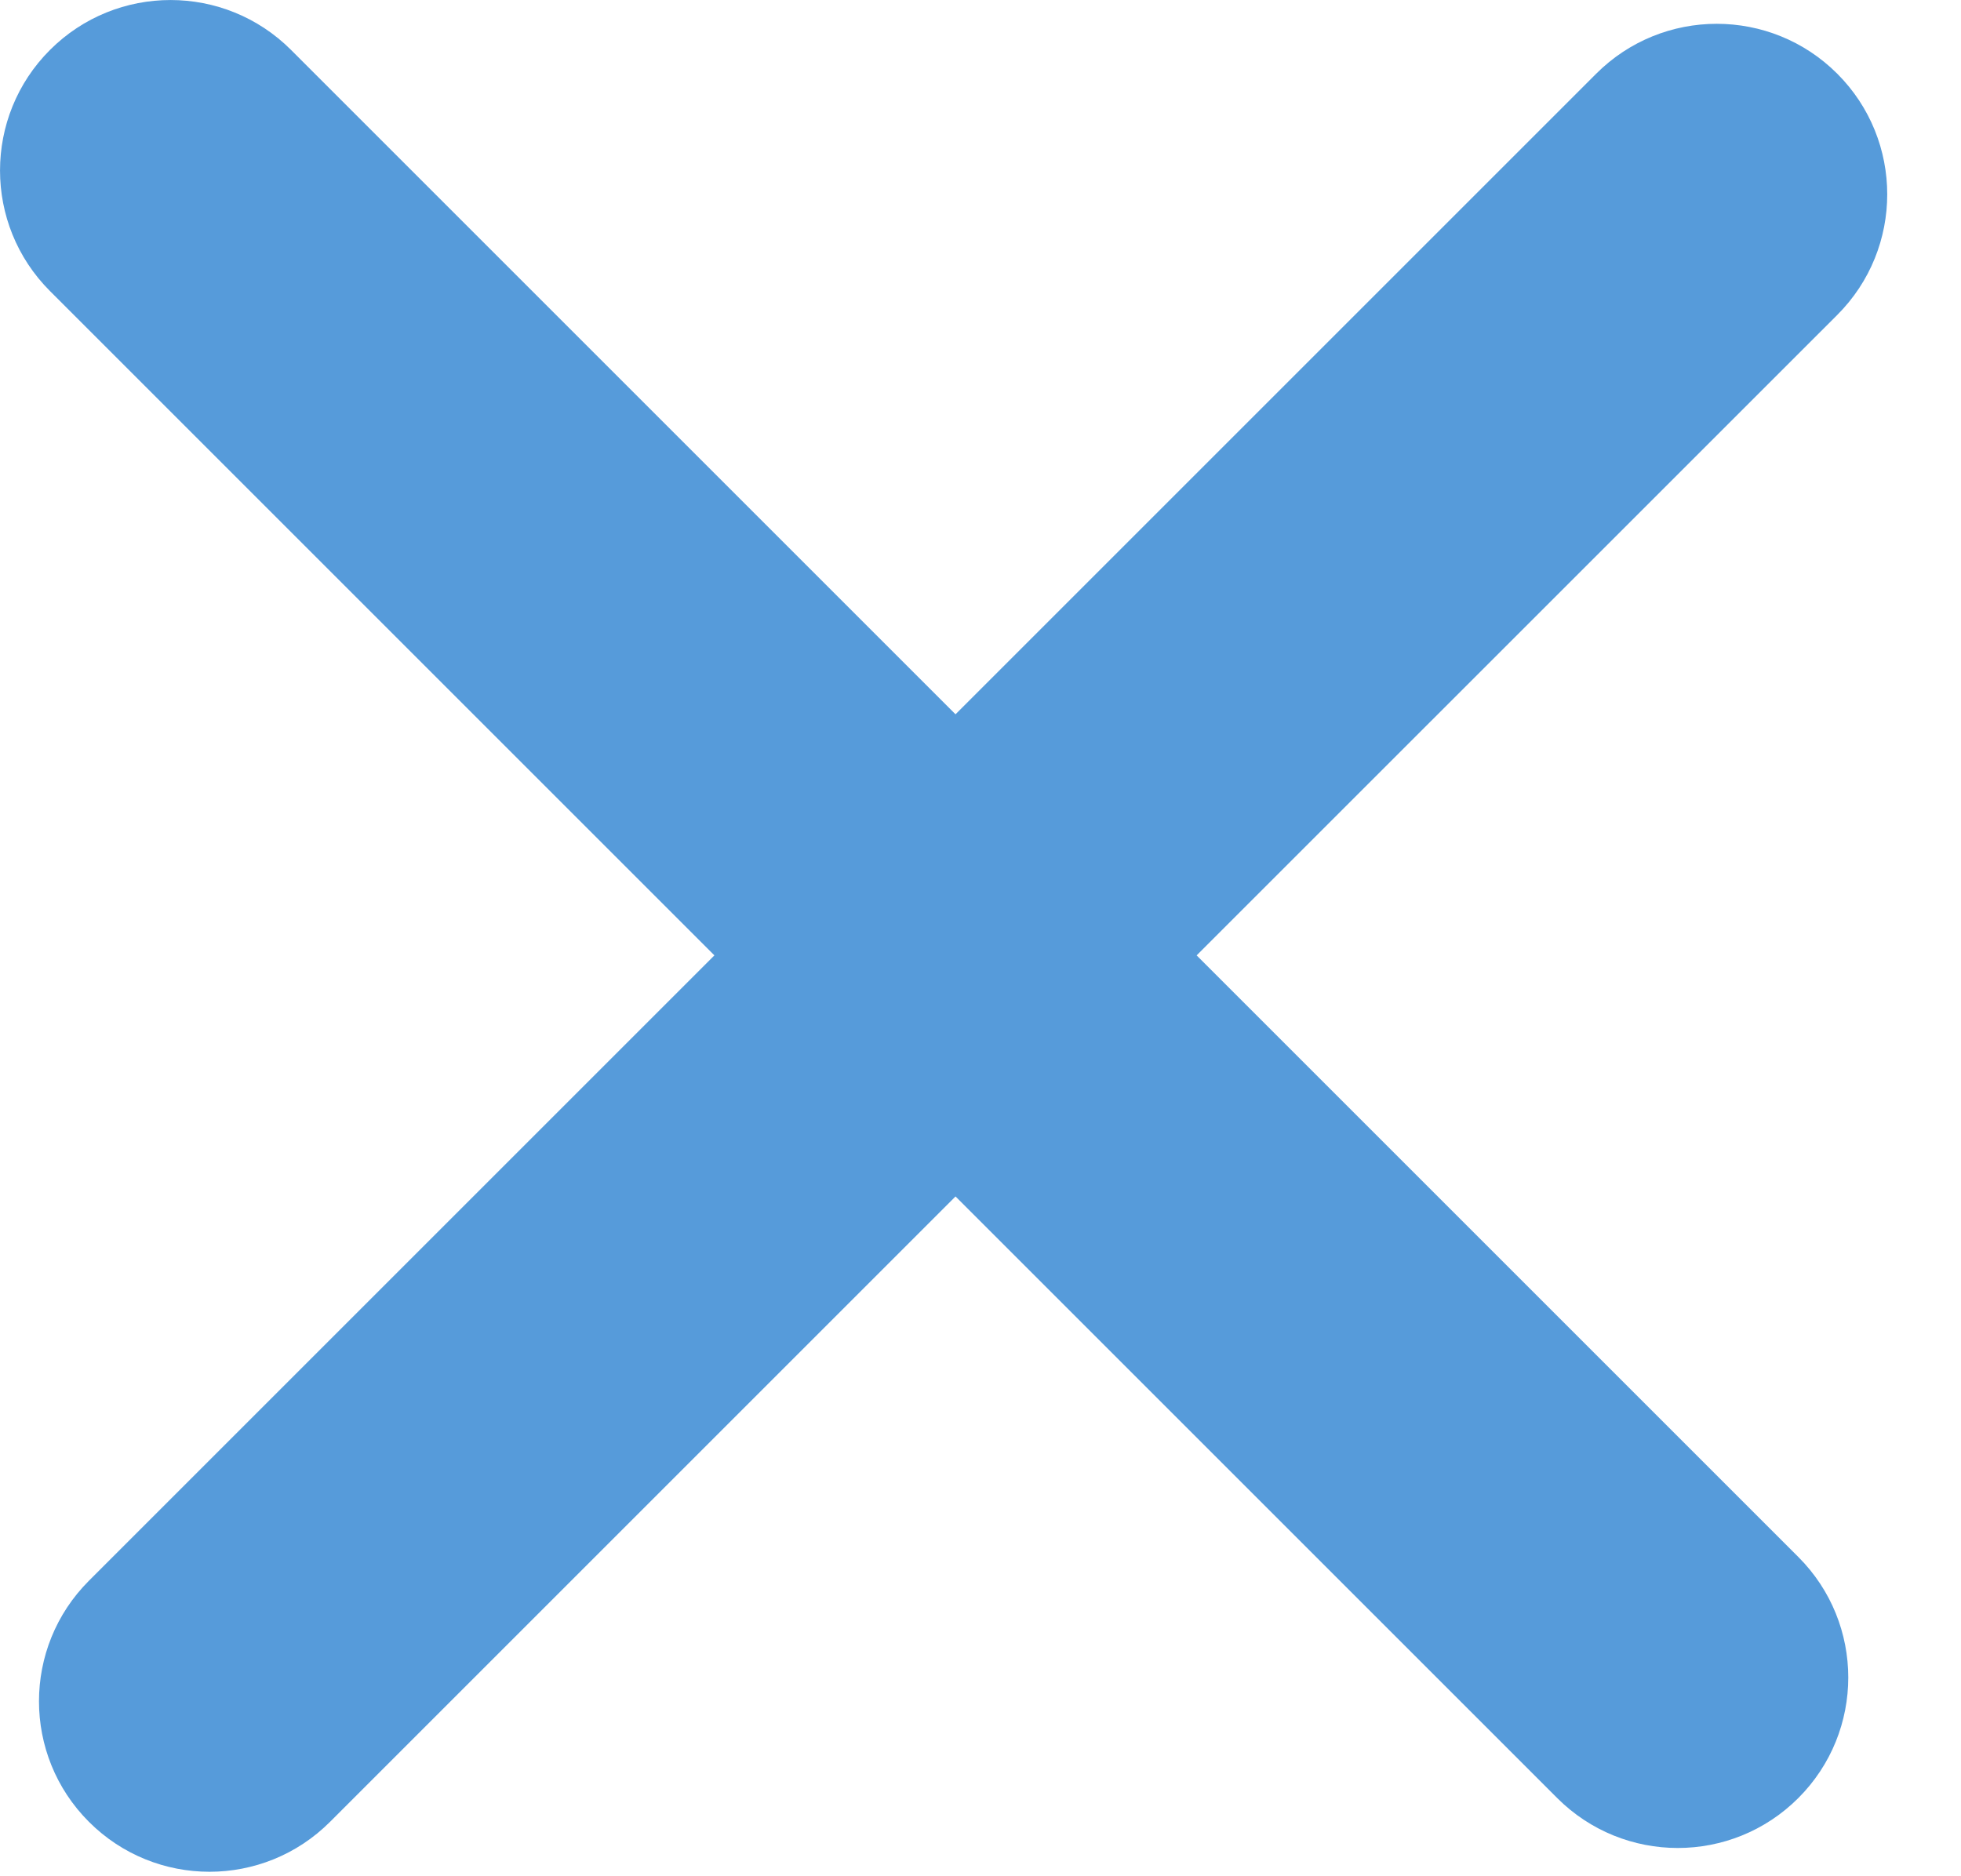
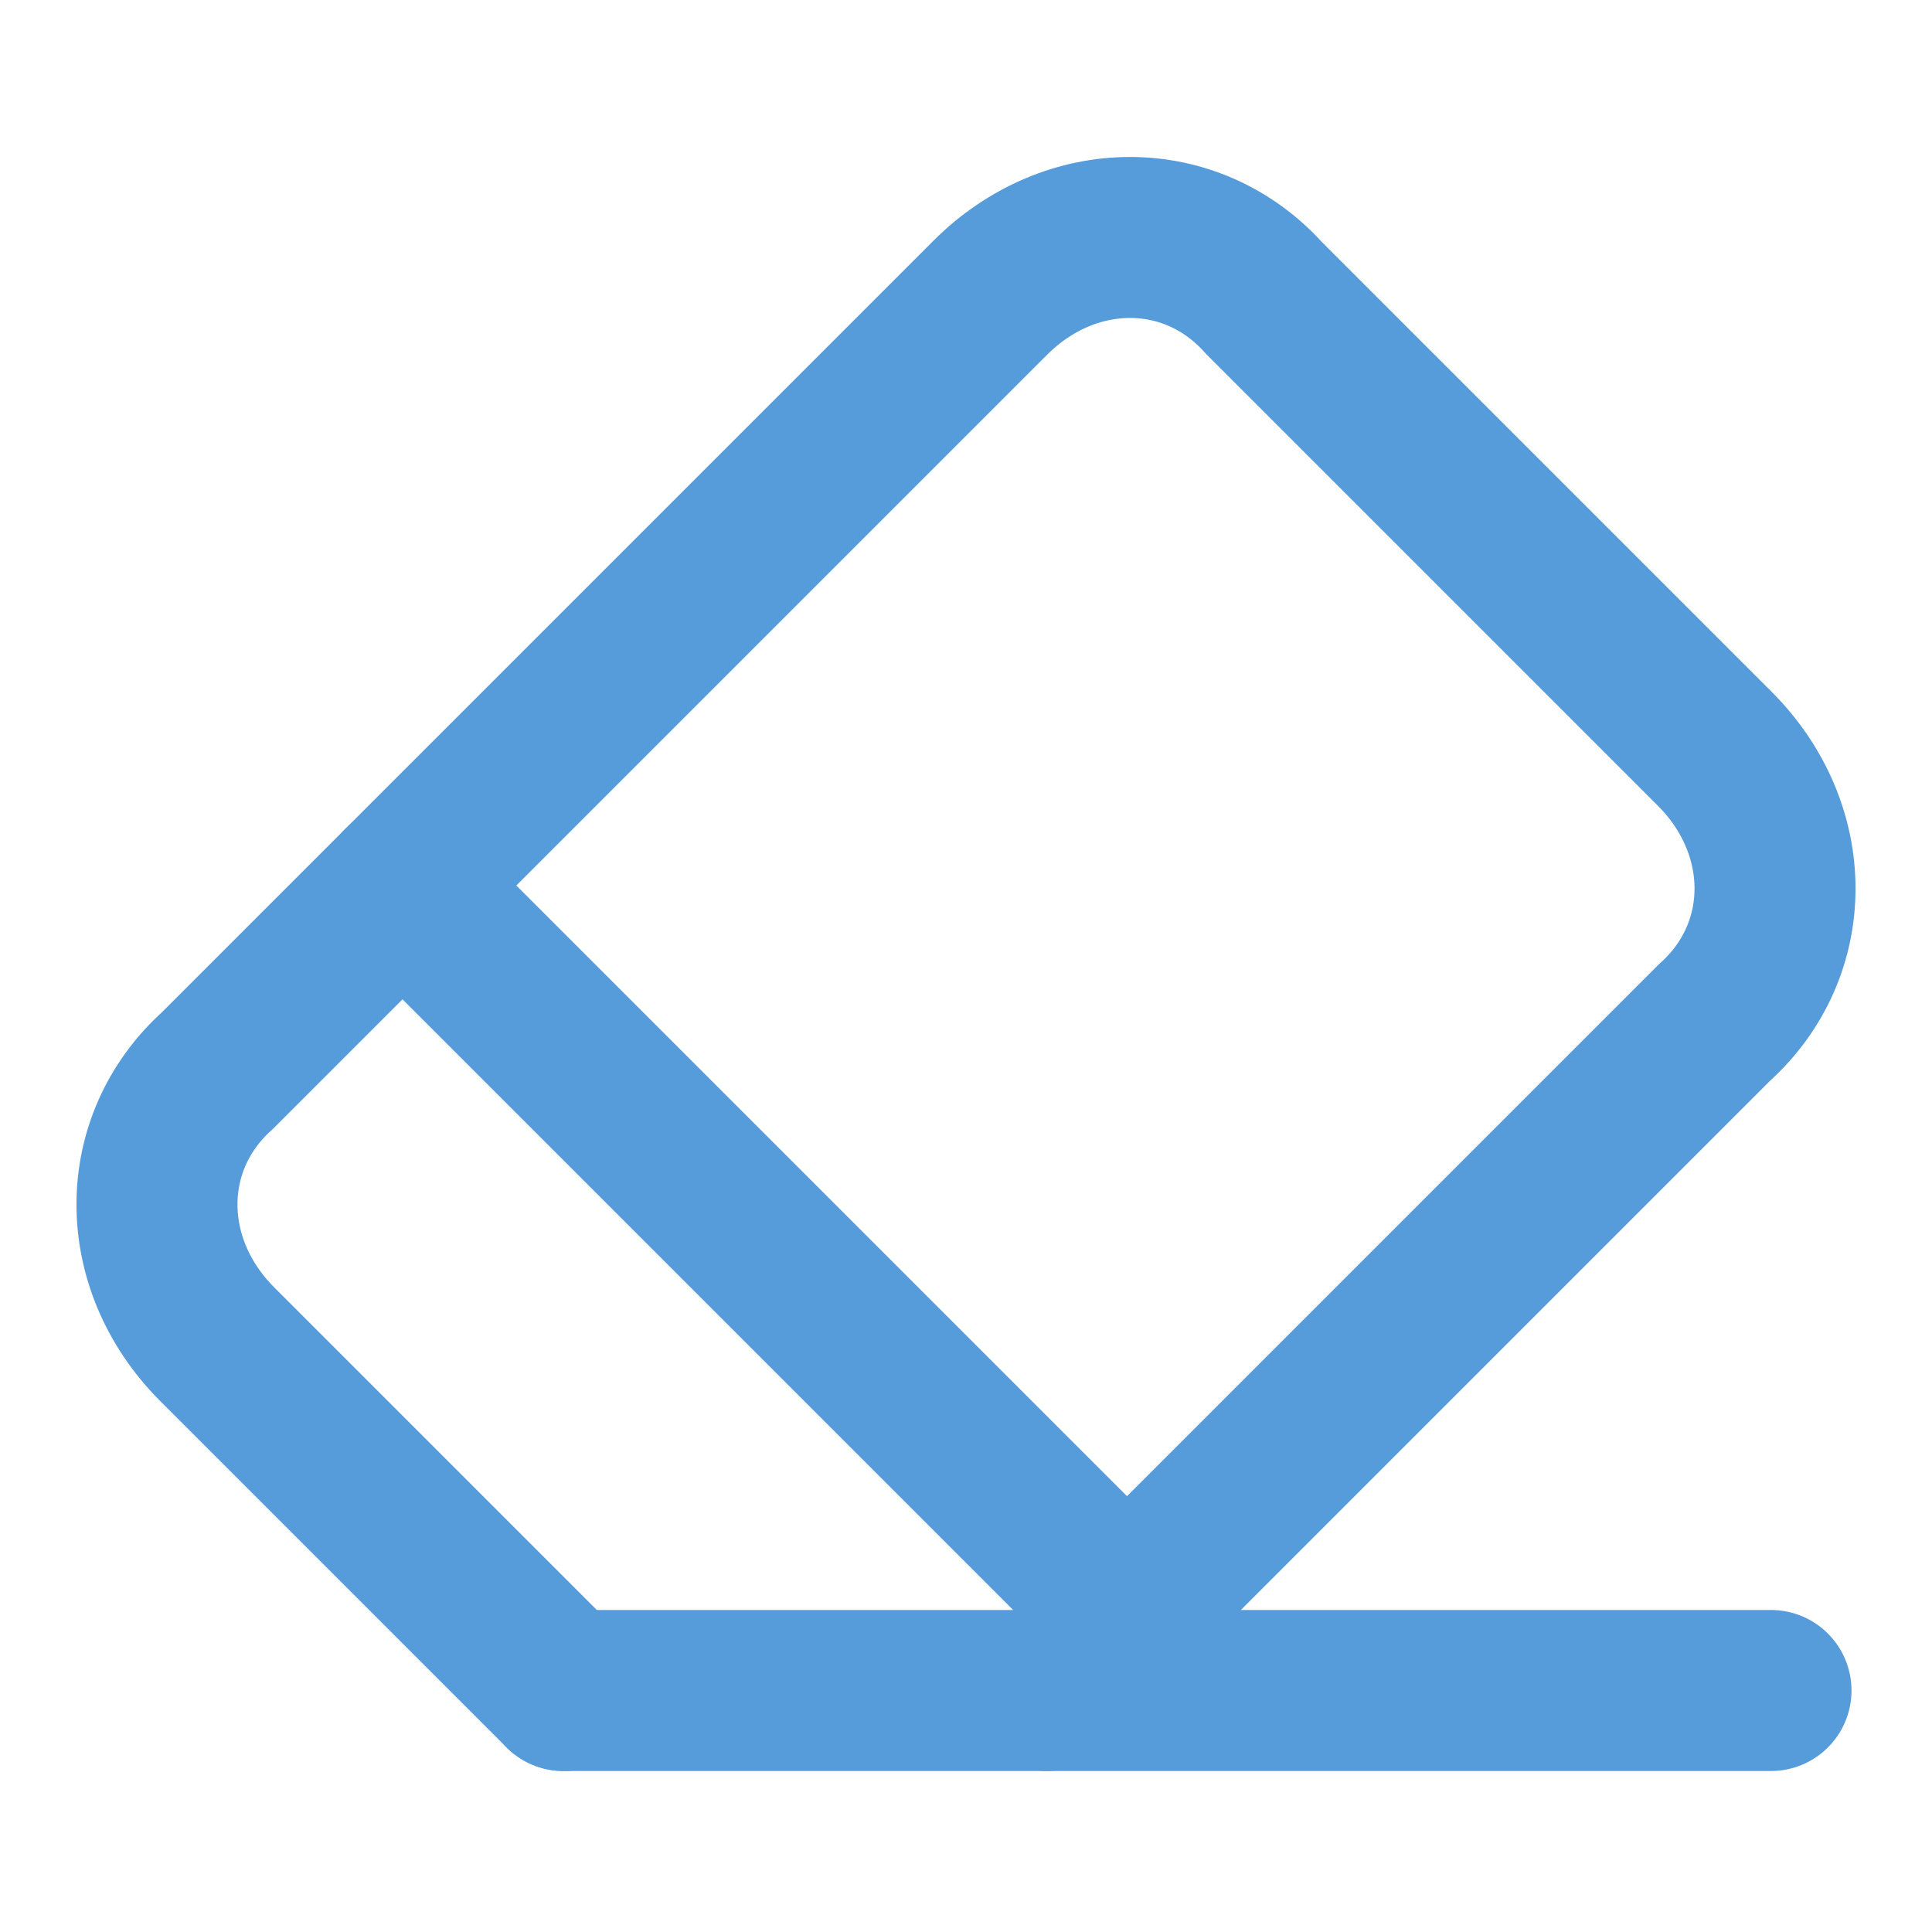
- <svg xmlns="http://www.w3.org/2000/svg" width="23" height="22" viewBox="0 0 23 22" fill="#569bda">
-   <path d="M0.586 0.586C1.367 -0.195 2.633 -0.195 3.414 0.586L11.207 8.379L18.721 0.865C19.502 0.084 20.768 0.084 21.549 0.865C22.33 1.646 22.33 2.913 21.549 3.694L14.035 11.207L21.092 18.264C21.873 19.045 21.873 20.311 21.092 21.092C20.311 21.873 19.045 21.873 18.264 21.092L11.207 14.035L3.871 21.371C3.09 22.152 1.824 22.152 1.043 21.371C0.262 20.59 0.262 19.324 1.043 18.543L8.379 11.207L0.586 3.414C-0.195 2.633 -0.195 1.367 0.586 0.586Z" />
+ <svg xmlns="http://www.w3.org/2000/svg" width="24" height="24" viewBox="0 0 24 24" fill="none" stroke="#569bda" stroke-width="2" stroke-linecap="round" stroke-linejoin="round">
+   <path d="m7 21-4.3-4.3c-1-1-1-2.5 0-3.4l9.6-9.6c1-1 2.5-1 3.4 0l5.6 5.6c1 1 1 2.5 0 3.4L13 21" />
+   <path d="M22 21H7" />
+   <path d="m5 11 9 9" />
</svg>
